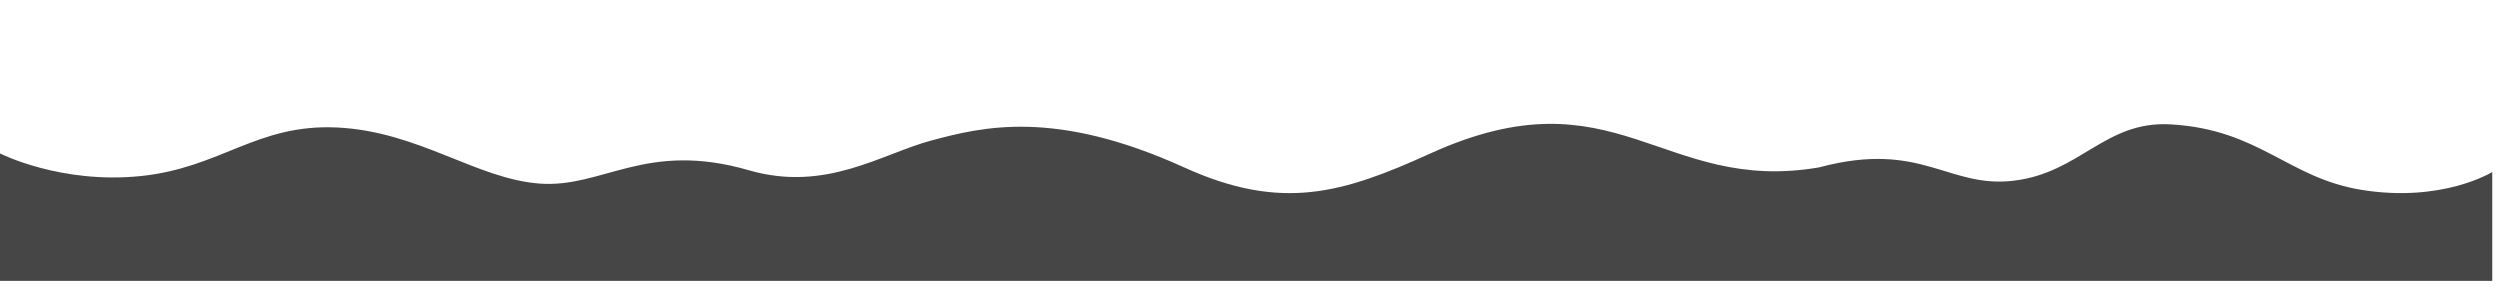
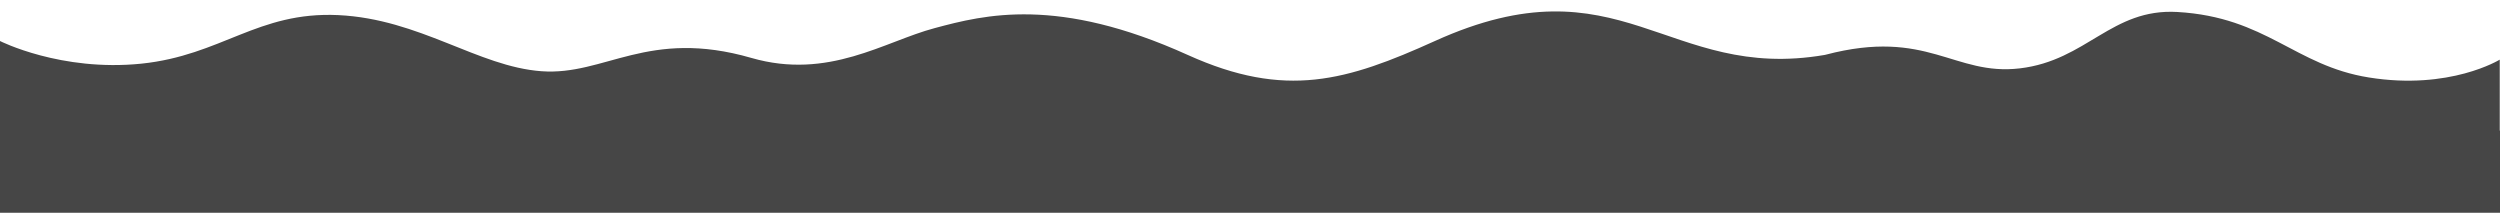
- <svg xmlns="http://www.w3.org/2000/svg" width="100%" height="100%" viewBox="0 0 208 24" version="1.1" xml:space="preserve" style="fill-rule:evenodd;clip-rule:evenodd;stroke-linejoin:round;stroke-miterlimit:1.414;">
-   <rect id="turkis" x="0" y="0" width="207.355" height="23.37" style="fill:none;" />
-   <clipPath id="_clip1">
-     <rect x="0" y="0" width="207.355" height="23.37" />
-   </clipPath>
-   <g clip-path="url(#_clip1)">
-     <path d="M0,27.057l0,-14.291c0,0 5.044,2.57 11.717,1.881c6.672,-0.688 9.645,-4.36 16.337,-4.039c6.77,0.325 11.579,4.277 16.845,4.666c5.267,0.389 8.818,-3.597 17.415,-1.107c6.403,1.856 11.041,-1.377 15.2,-2.484c4.159,-1.107 10.213,-2.657 21.004,2.244c8.118,3.687 13.184,2.16 20.496,-1.161c15.427,-7.006 19.23,3.408 32.329,1.161l0.1,-0.026c8.442,-2.224 10.622,1.789 16.105,1.133c5.547,-0.663 7.588,-5.005 13.06,-4.686c7.41,0.432 9.735,4.461 15.888,5.452c6.721,1.082 10.859,-1.486 10.859,-1.486l0,12.743l-56.012,0l-151.343,0Z" style="fill:#464646;" />
+ <svg xmlns="http://www.w3.org/2000/svg" xmlns:xlink="http://www.w3.org/1999/xlink" version="1.1" id="Layer_1" x="0px" y="0px" viewBox="0 0 1920 163.4" style="enable-background:new 0 0 1920 163.4;" xml:space="preserve">
+   <style type="text/css">
+ 	.st0{fill:none;}
+ 	.st1{clip-path:url(#SVGID_2_);}
+ 	.st2{fill-rule:evenodd;clip-rule:evenodd;fill:#464646;}
+ </style>
+   <rect id="turkis" y="-86.3" class="st0" width="1914" height="215.7" />
+   <g>
+     <defs>
+       <rect id="SVGID_1_" y="-86.3" width="1920" height="215.7" />
+     </defs>
+     <clipPath id="SVGID_2_">
+       <use xlink:href="#SVGID_1_" style="overflow:visible;" />
+     </clipPath>
+     <g class="st1">
+       <path class="st2" d="M0,163.4V31.5c0,0,46.7,23.7,108.5,17.4c61.8-6.4,89.3-40.2,151.3-37.3c62.7,3,107.2,39.5,156,43.1    c48.8,3.6,81.7-33.2,161.3-10.2c59.3,17.1,102.2-12.7,140.7-22.9C756.2,11.3,812.3-3,912.2,42.2c75.2,34,122.1,19.9,189.8-10.7    c142.8-64.7,178.1,31.5,299.3,10.7l0.9-0.2c78.2-20.5,98.4,16.5,149.1,10.5c51.4-6.1,70.3-46.2,120.9-43.3    c68.6,4,90.1,41.2,147.1,50.3c62.2,10,100.5-13.7,100.5-13.7v117.6h-518.6L0,163.4L0,163.4z" />
+       <rect x="1090.9" y="163.4" class="st2" width="508" height="221.6" />
+     </g>
  </g>
+   <rect y="100.3" class="st2" width="1920" height="63.1" />
</svg>
